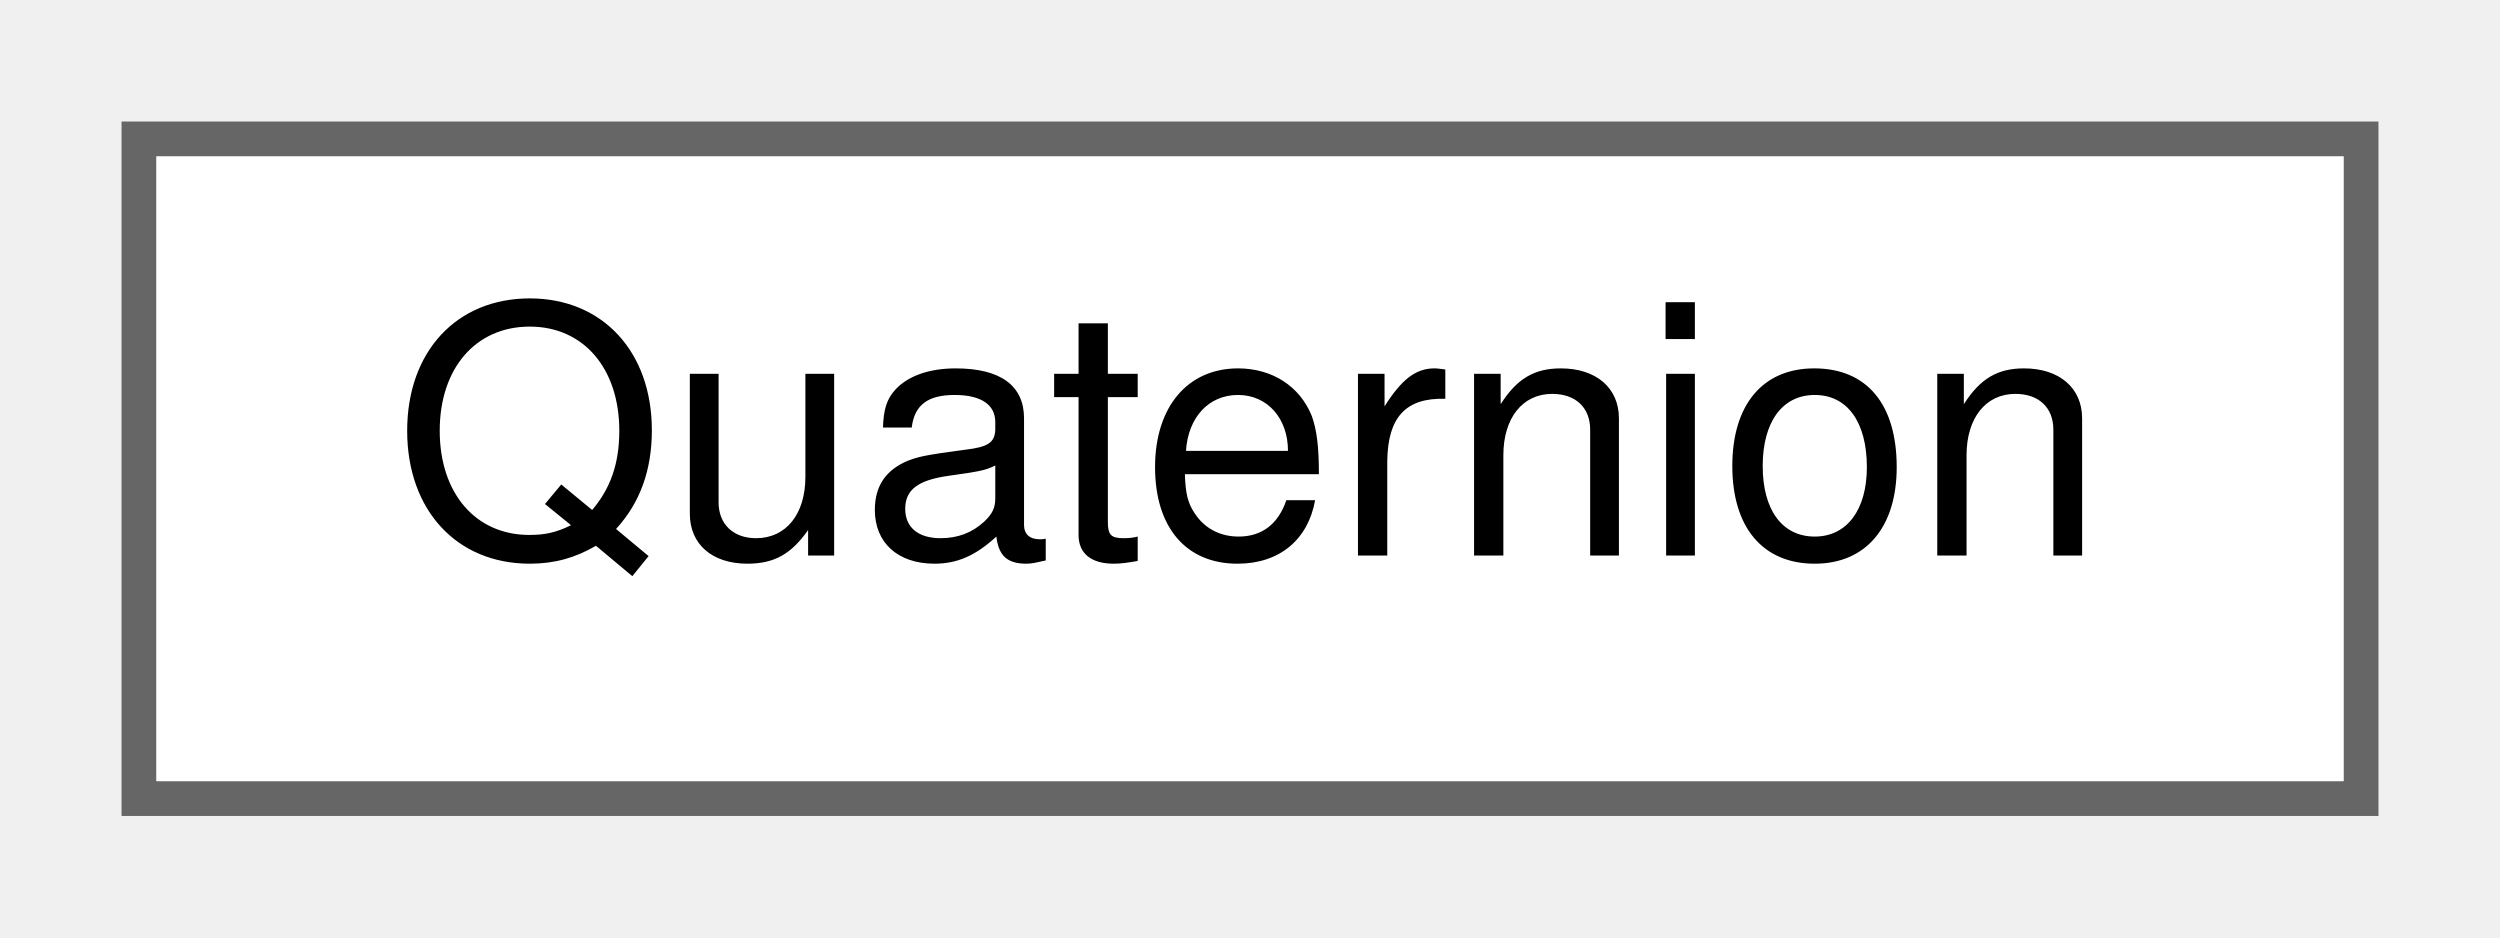
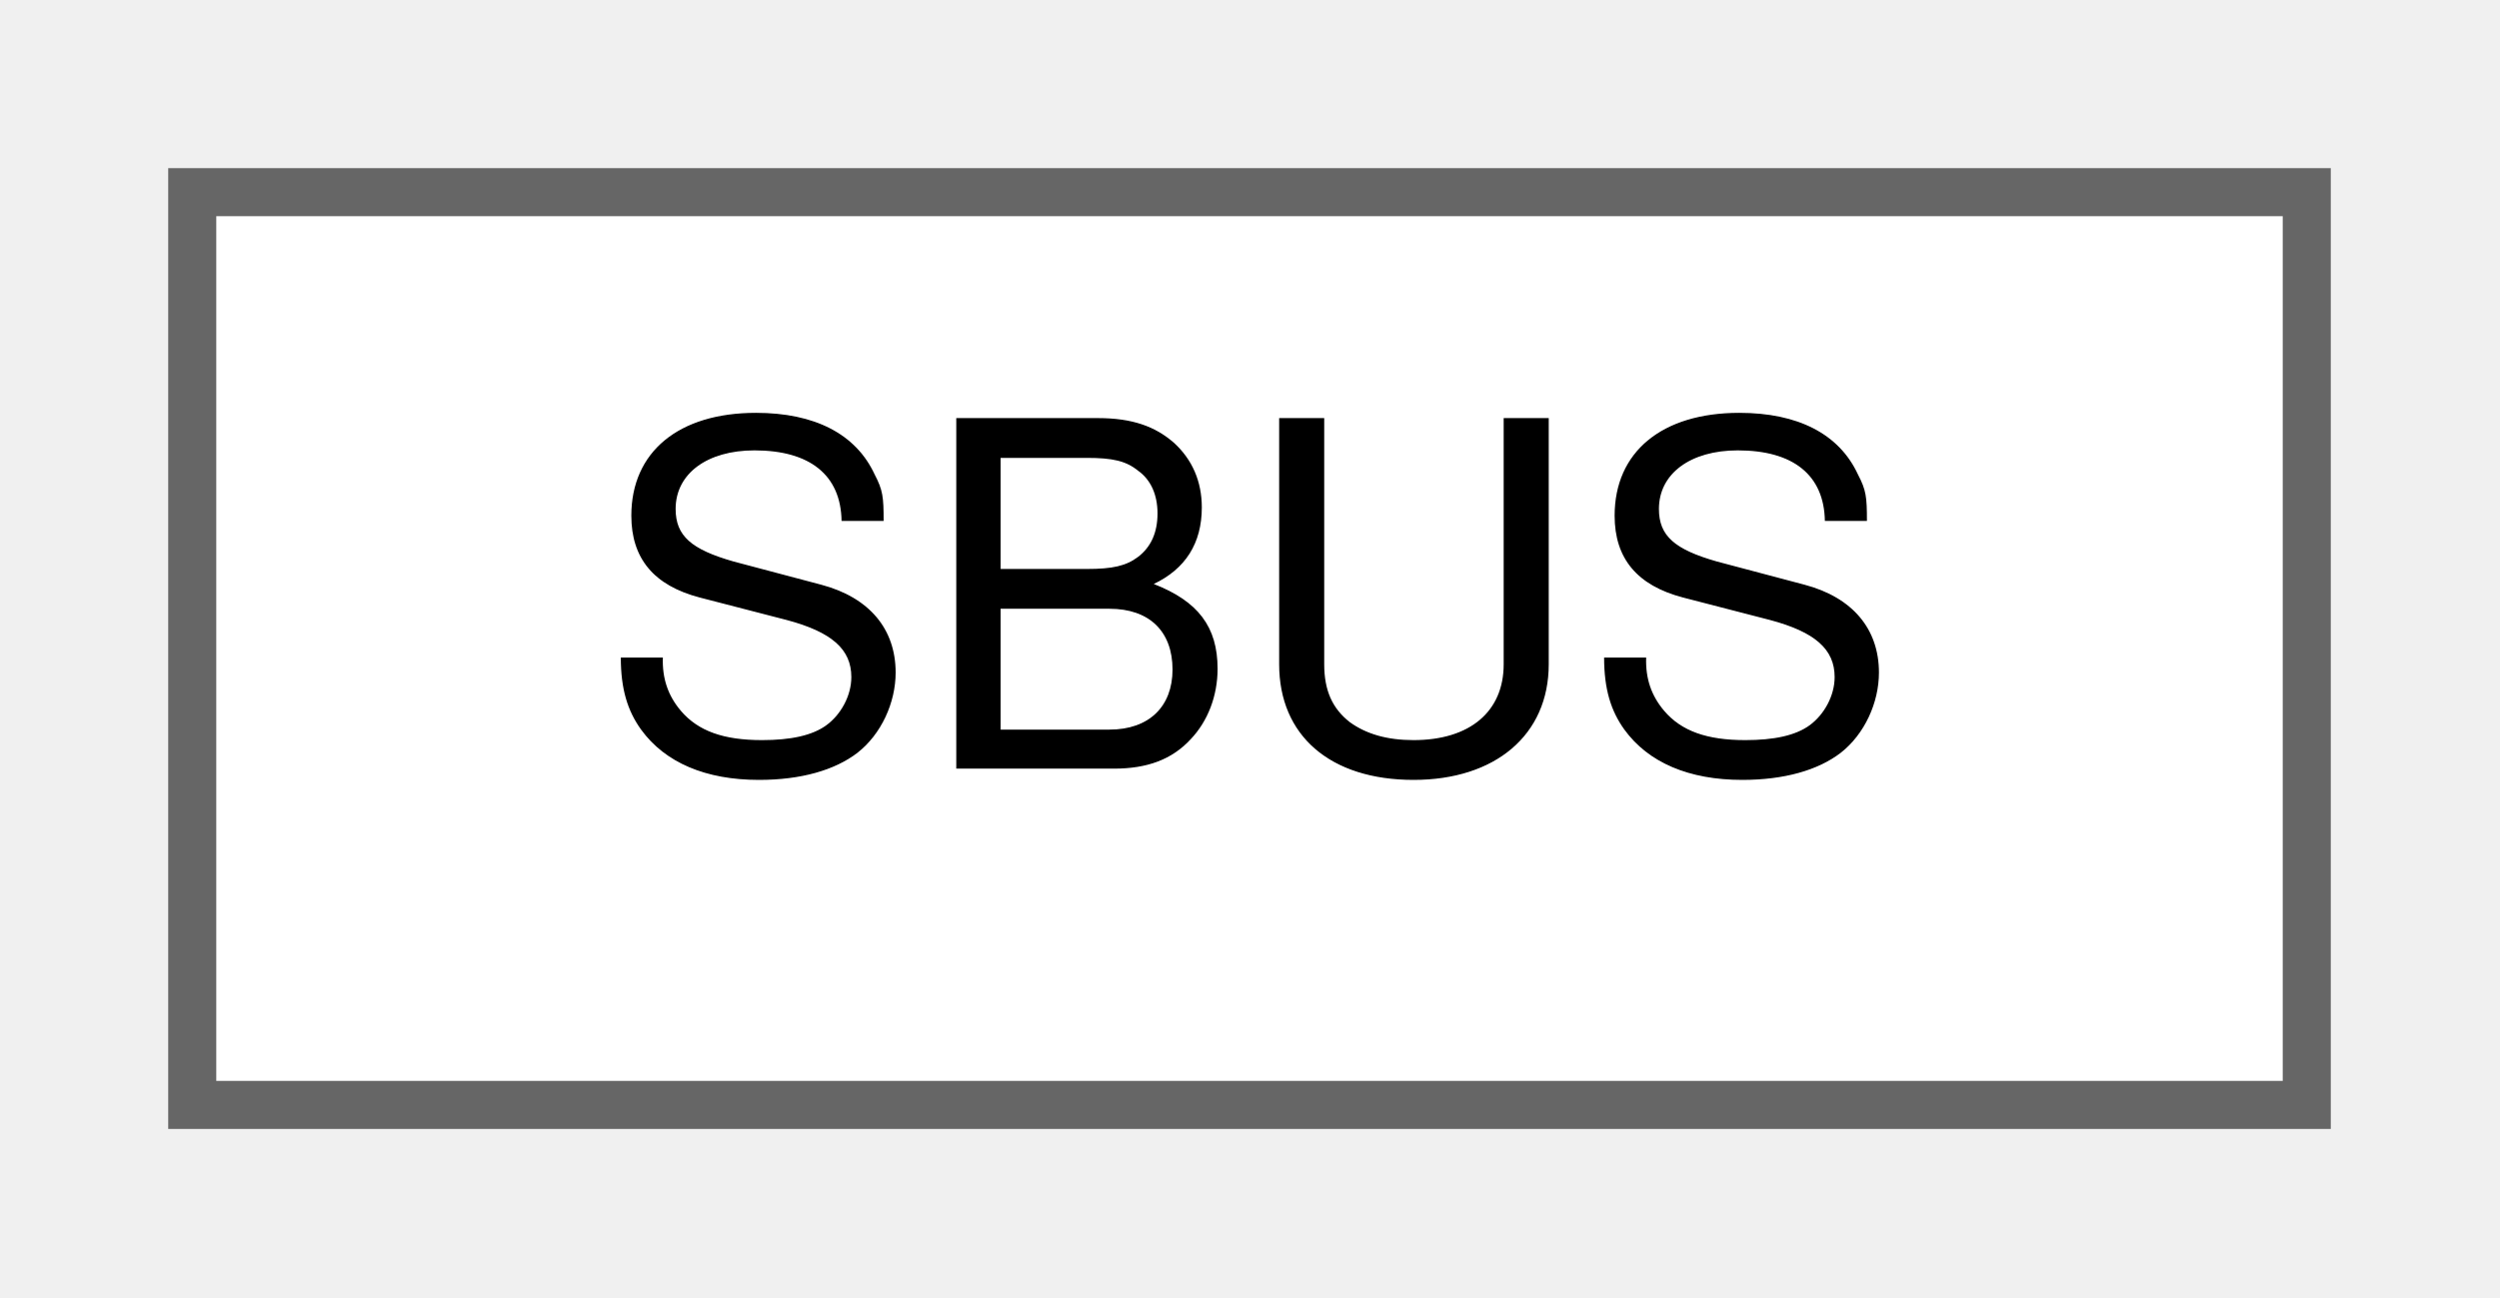
- <svg xmlns="http://www.w3.org/2000/svg" xmlns:xlink="http://www.w3.org/1999/xlink" width="72pt" height="27pt" viewBox="0.00 0.00 72.00 27.00">
+ <svg xmlns="http://www.w3.org/2000/svg" xmlns:xlink="http://www.w3.org/1999/xlink" width="52pt" height="27pt" viewBox="0.00 0.00 52.00 27.00">
  <g id="graph0" class="graph" transform="scale(1 1) rotate(0) translate(4 23)">
    <g id="node1" class="node">
      <g id="a_node1">
-         <a xlink:href="classQuaternion.html" target="_top" xlink:title=" ">
-           <polygon fill="white" stroke="#666666" points="64,-19 0,-19 0,0 64,0 64,-19" />
-           <text text-anchor="middle" x="32" y="-7" font-family="Helvetica,sans-Serif" font-size="10.00">Quaternion</text>
+         <a xlink:href="classSBUS.html" target="_top" xlink:title=" ">
+           <polygon fill="white" stroke="#666666" points="44,-19 0,-19 0,0 44,0 44,-19" />
+           <text text-anchor="middle" x="22" y="-7" font-family="Helvetica,sans-Serif" font-size="10.00">SBUS</text>
        </a>
      </g>
    </g>
  </g>
</svg>
